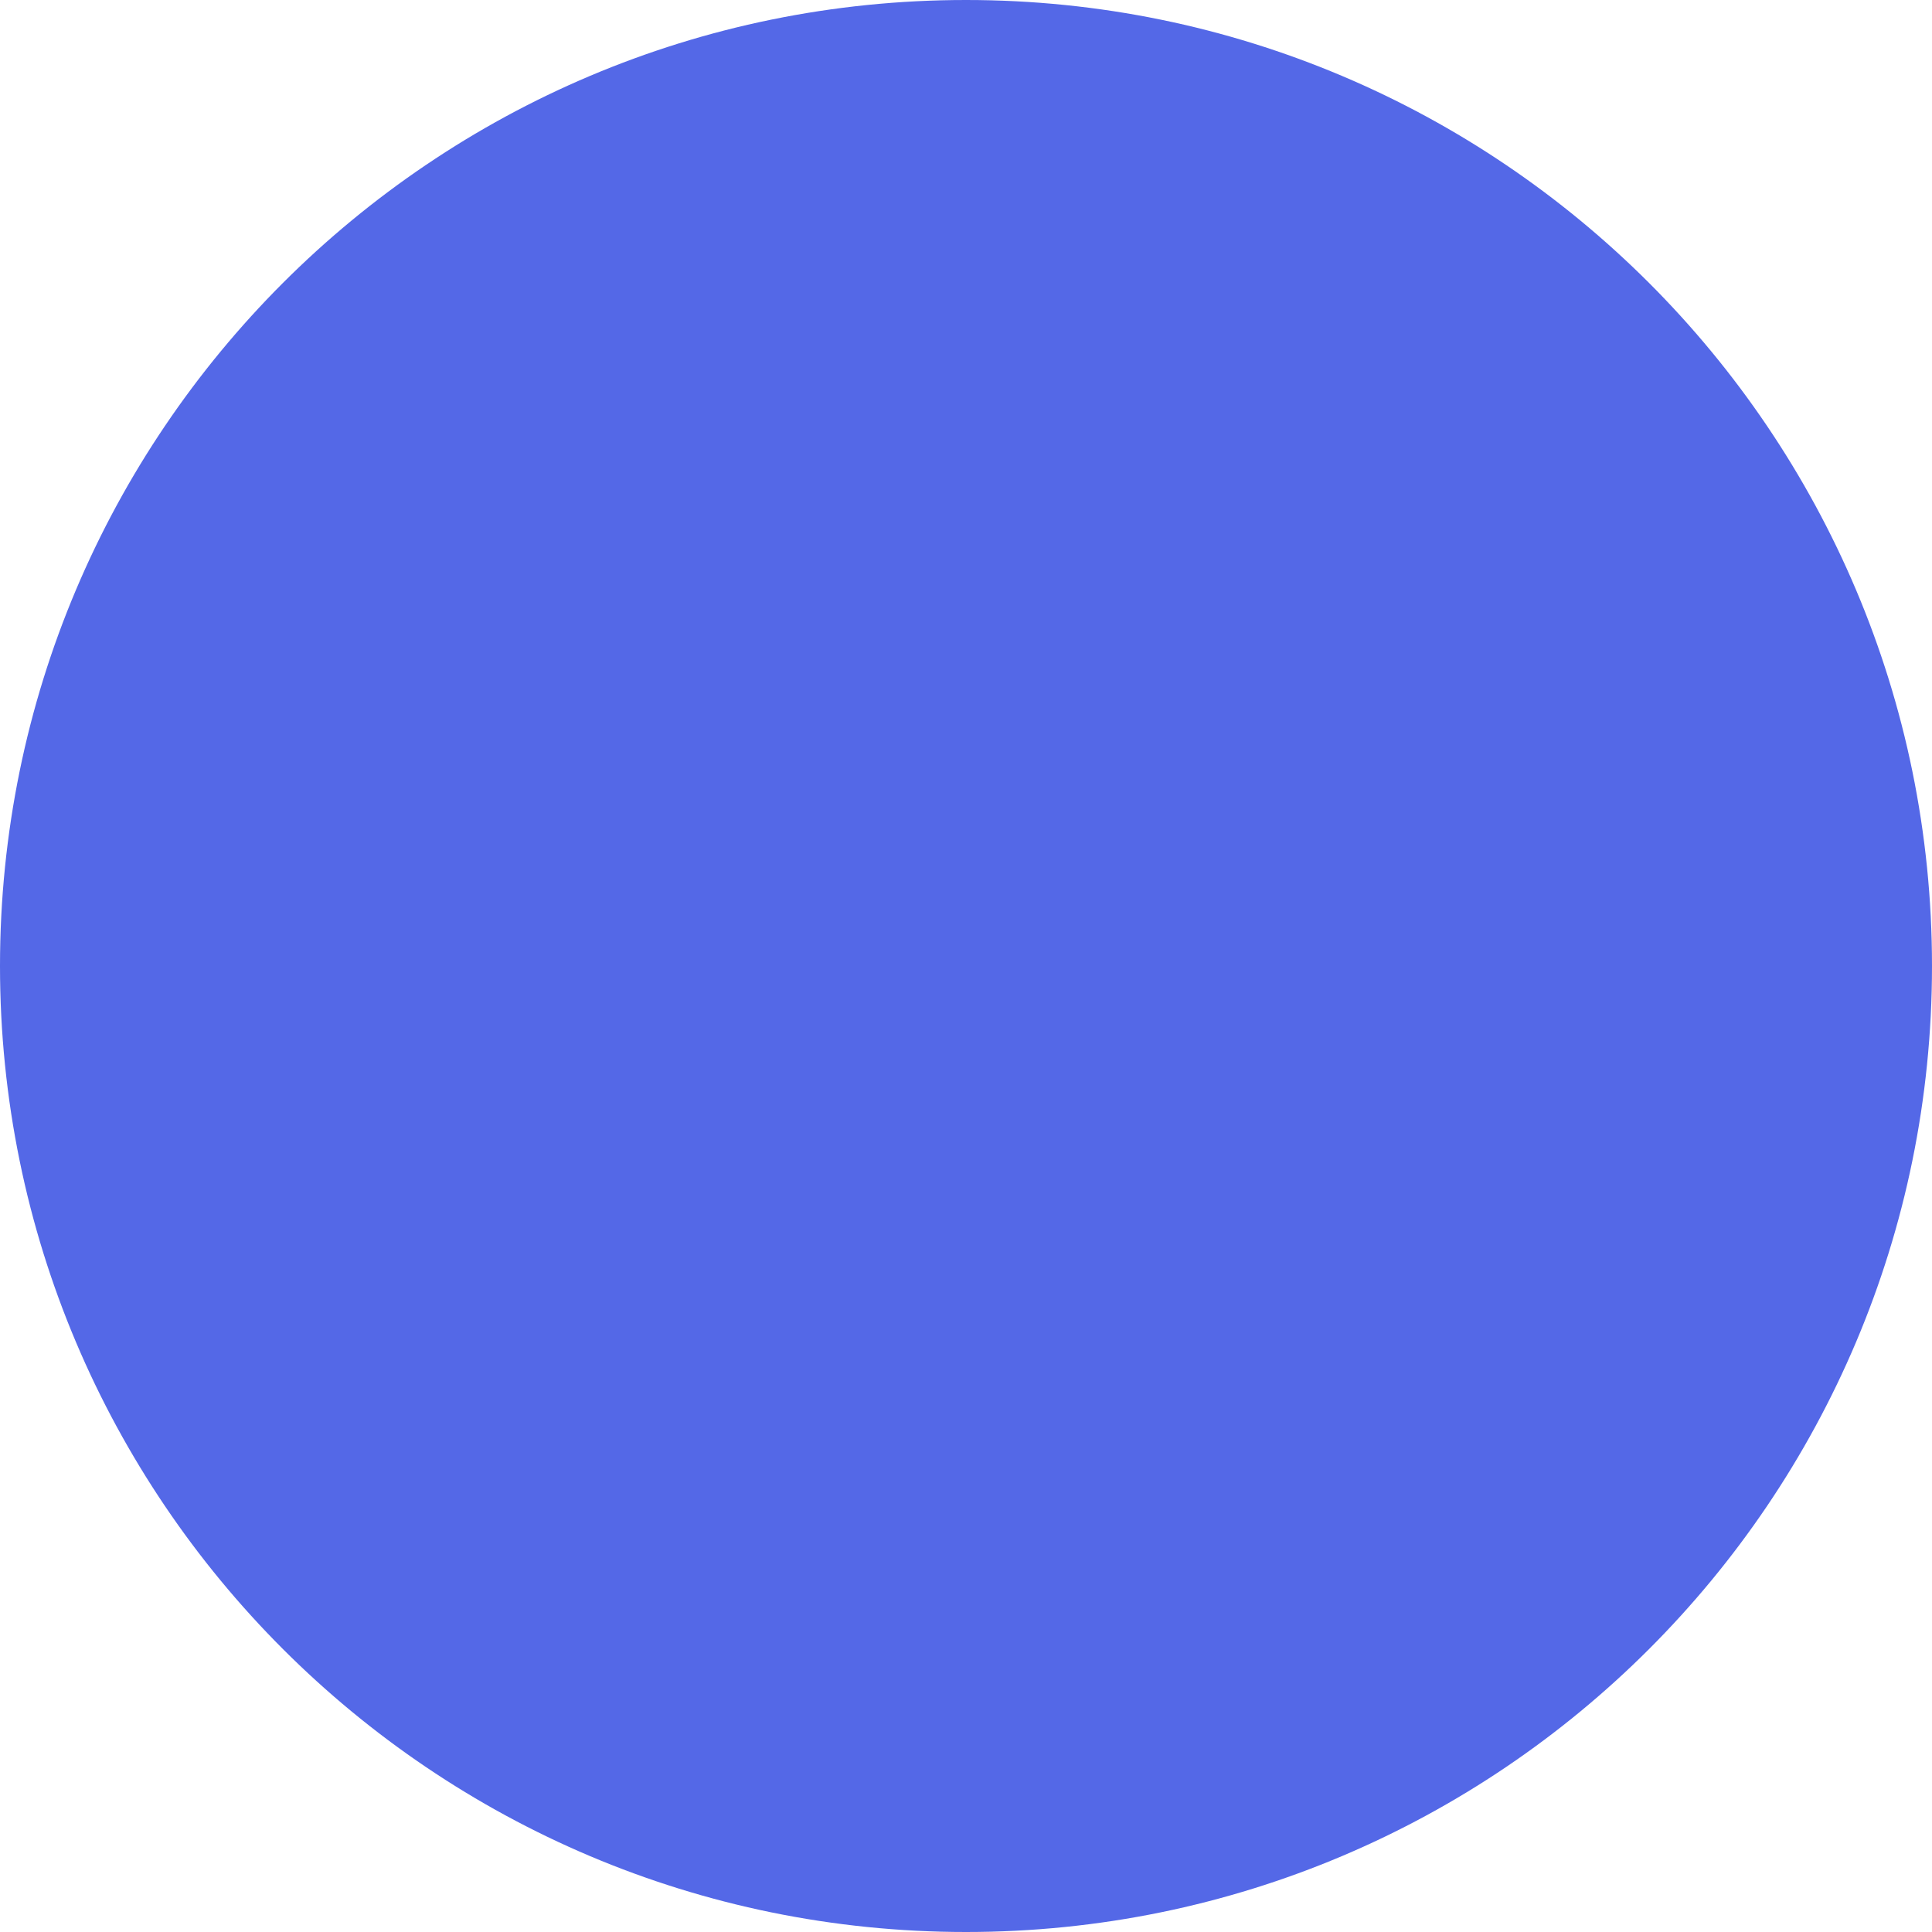
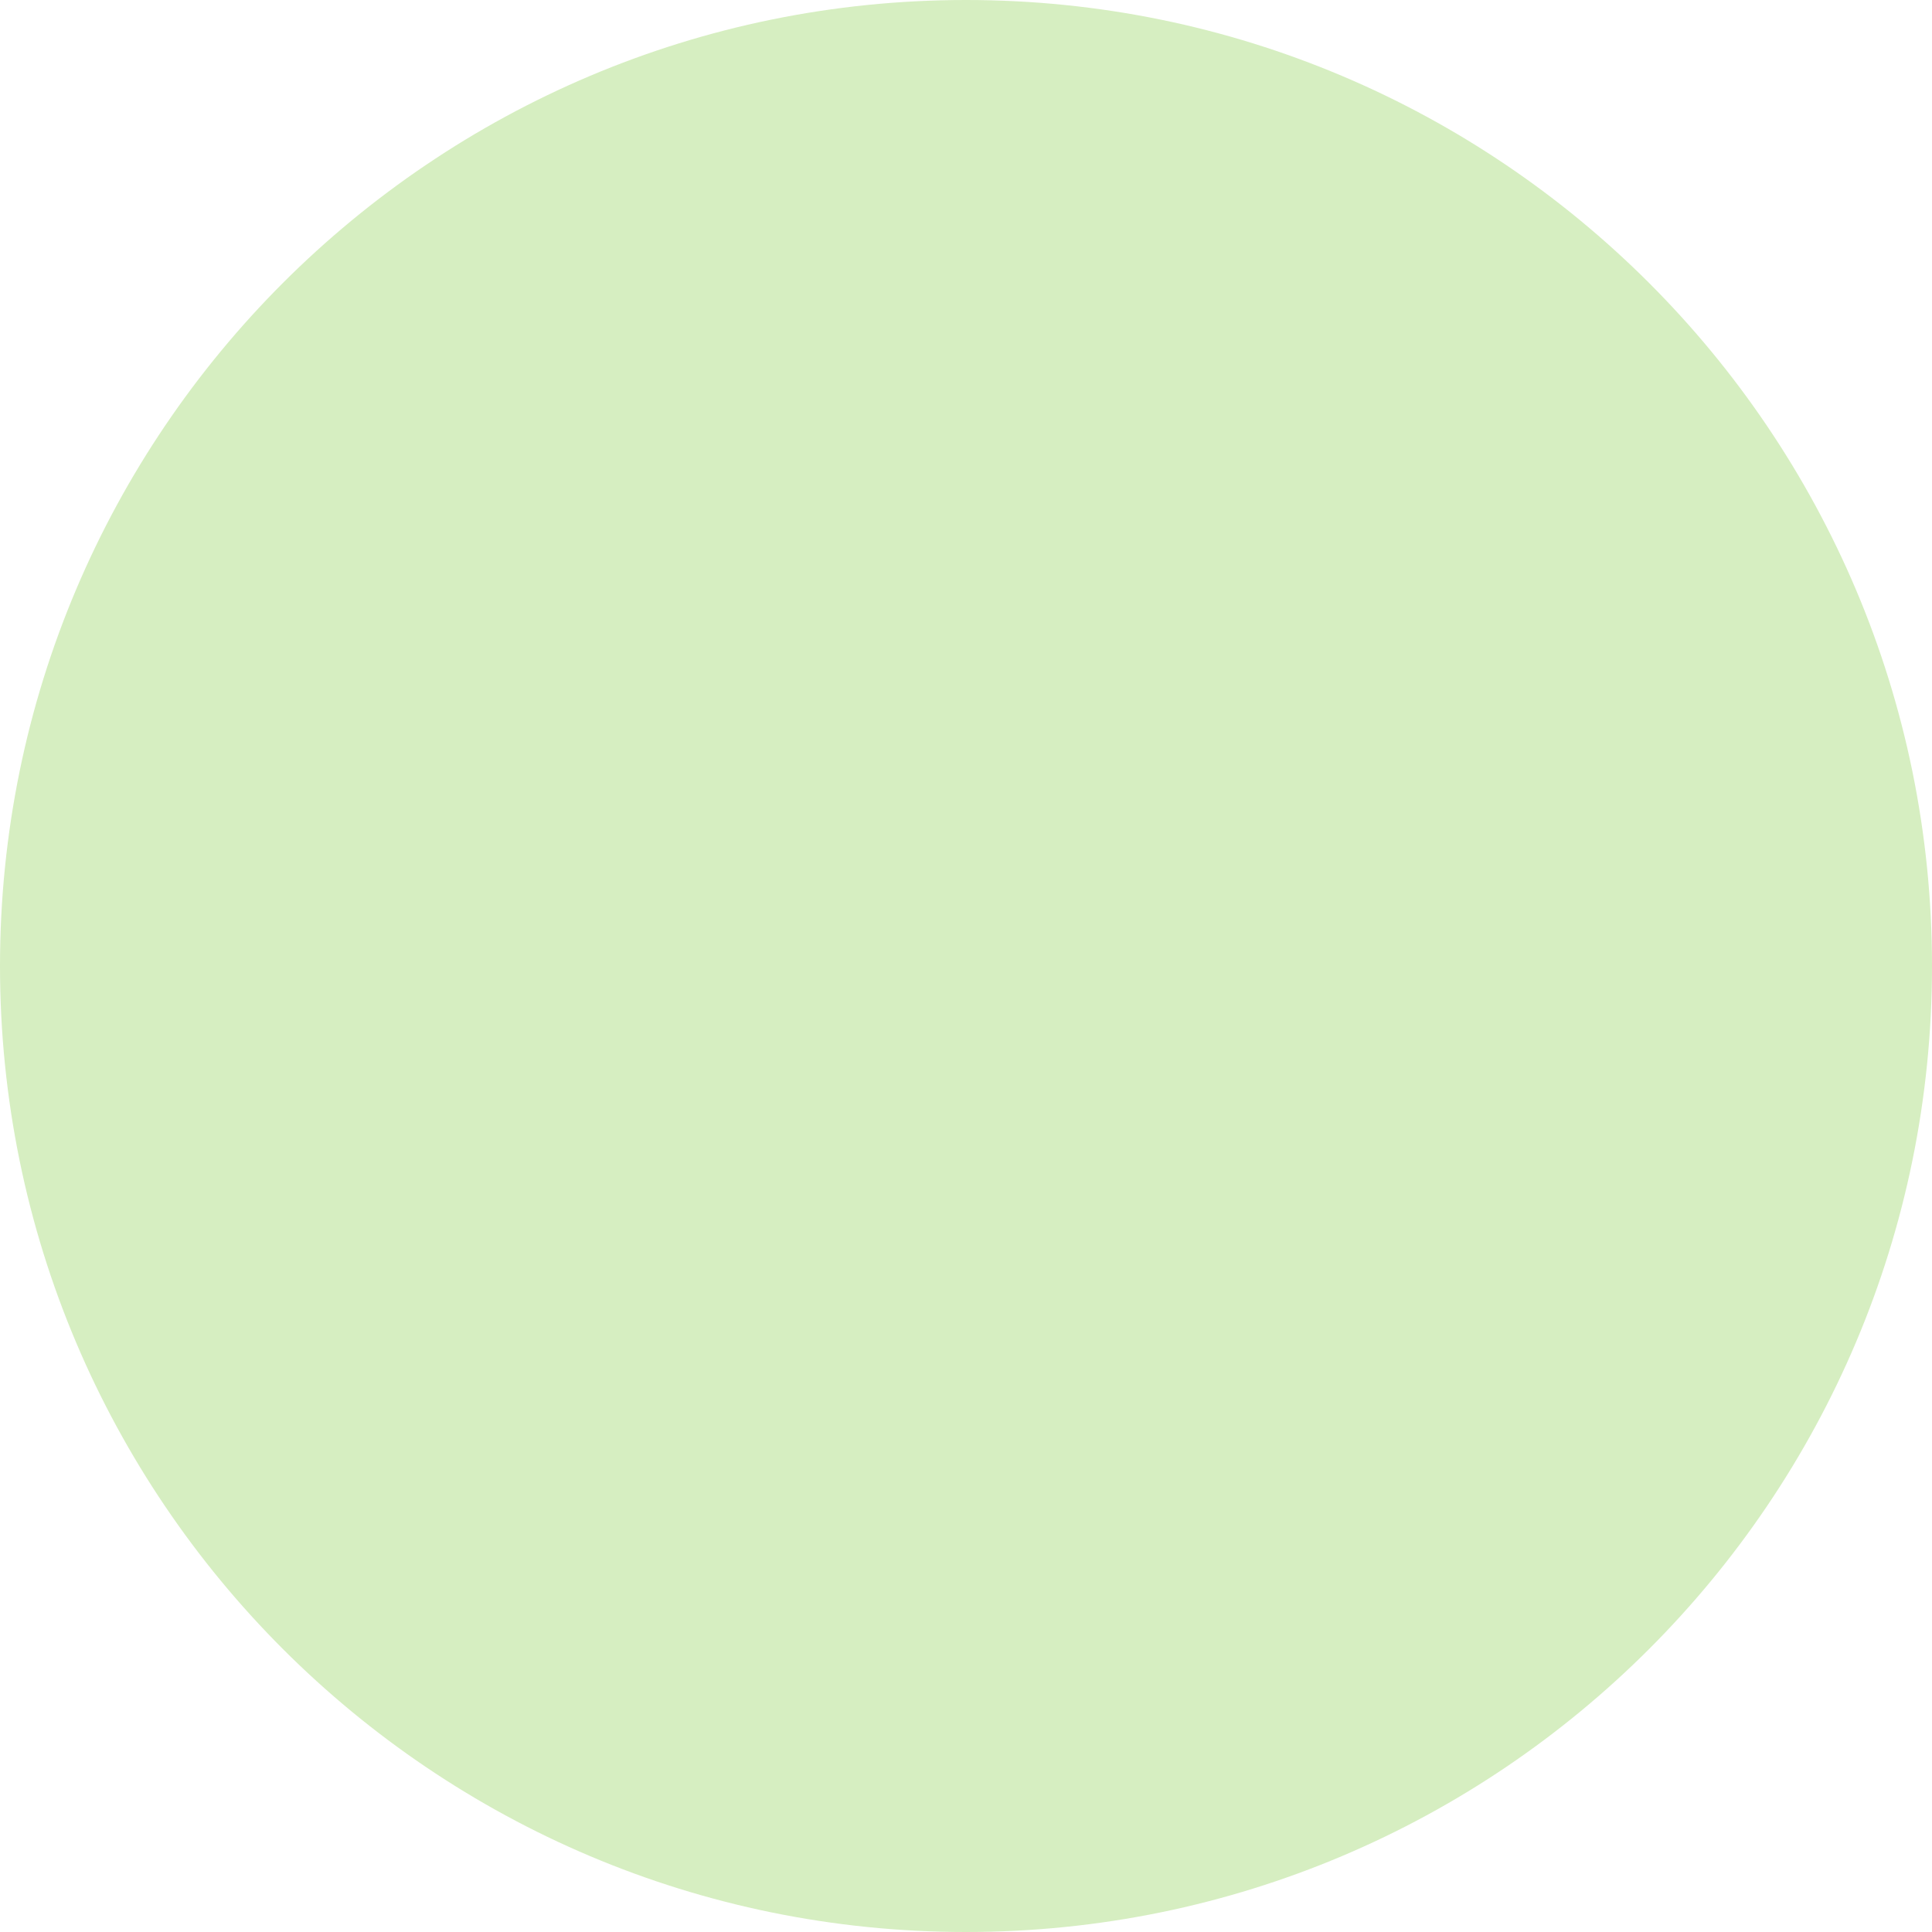
<svg xmlns="http://www.w3.org/2000/svg" width="467px" height="467px" viewBox="0 0 467 467" version="1.1">
  <g id="Page-1" stroke="none" stroke-width="1" fill="none" fill-rule="evenodd">
-     <g id="achievement-pic-2" fill="#5468E7" fill-rule="nonzero">
+     <g id="achievement-pic-2" fill="#D6EEC1" fill-rule="nonzero">
      <circle id="Oval" cx="233.5" cy="233.5" r="233.5" />
    </g>
  </g>
</svg>
